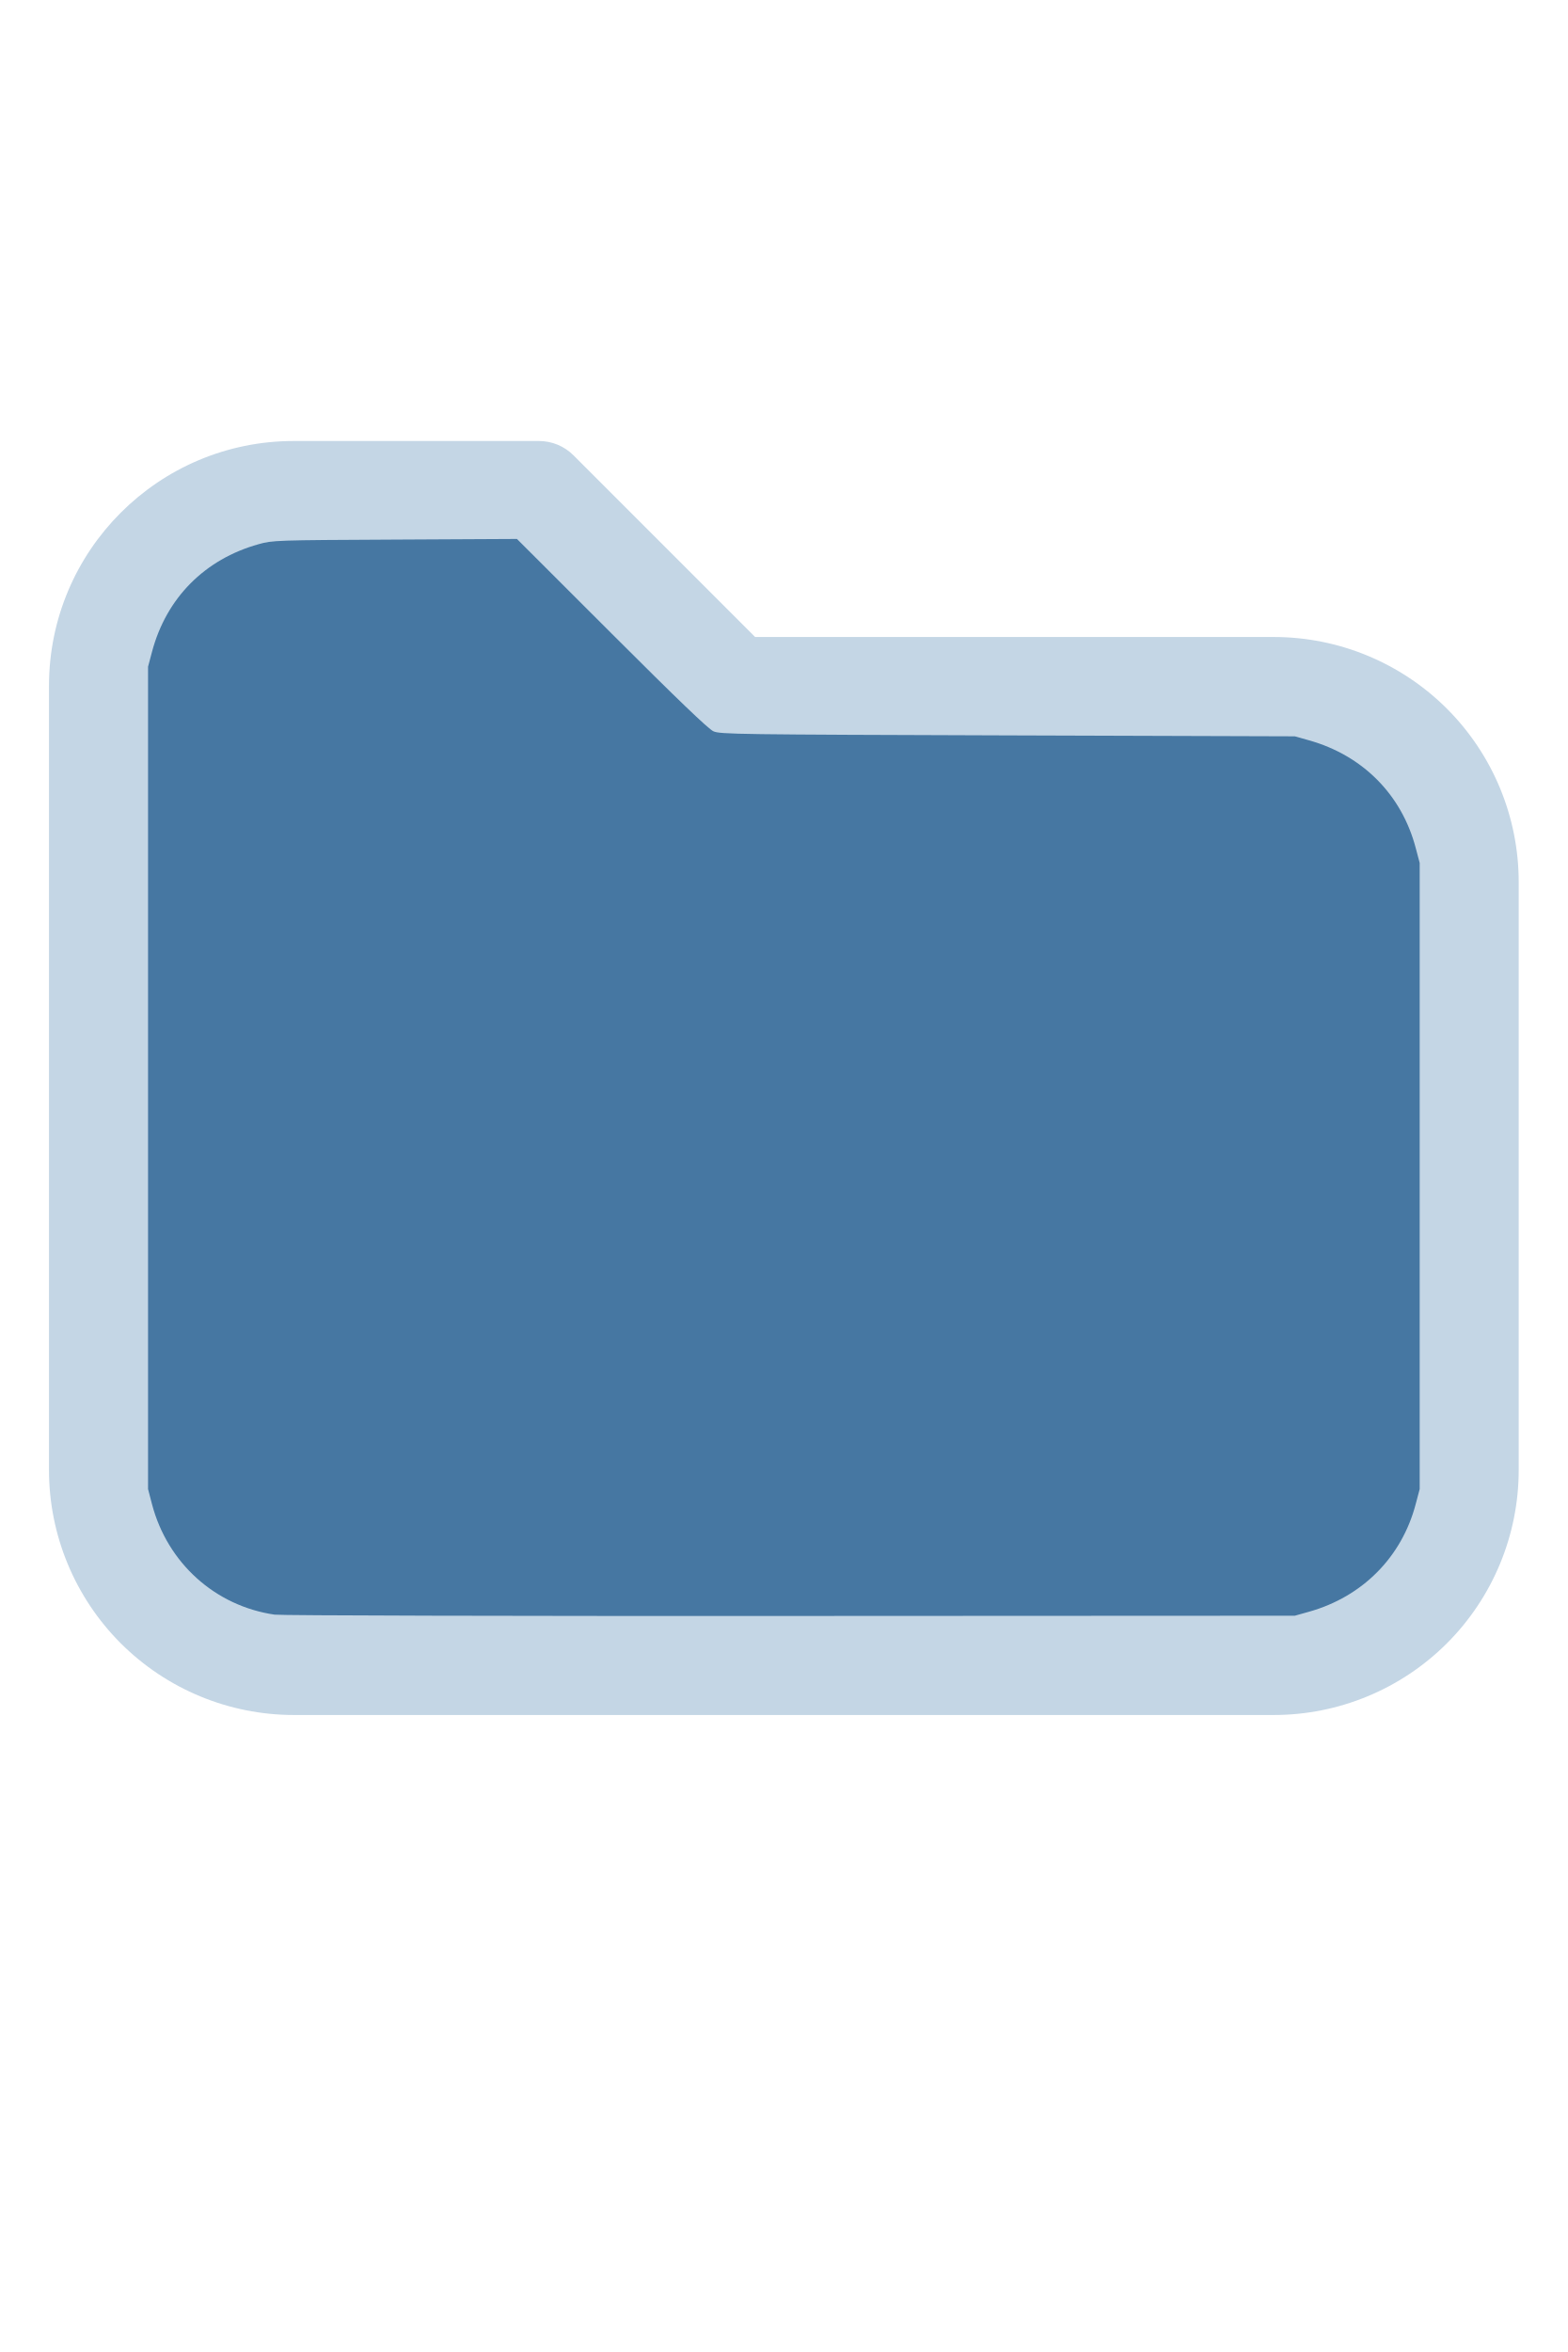
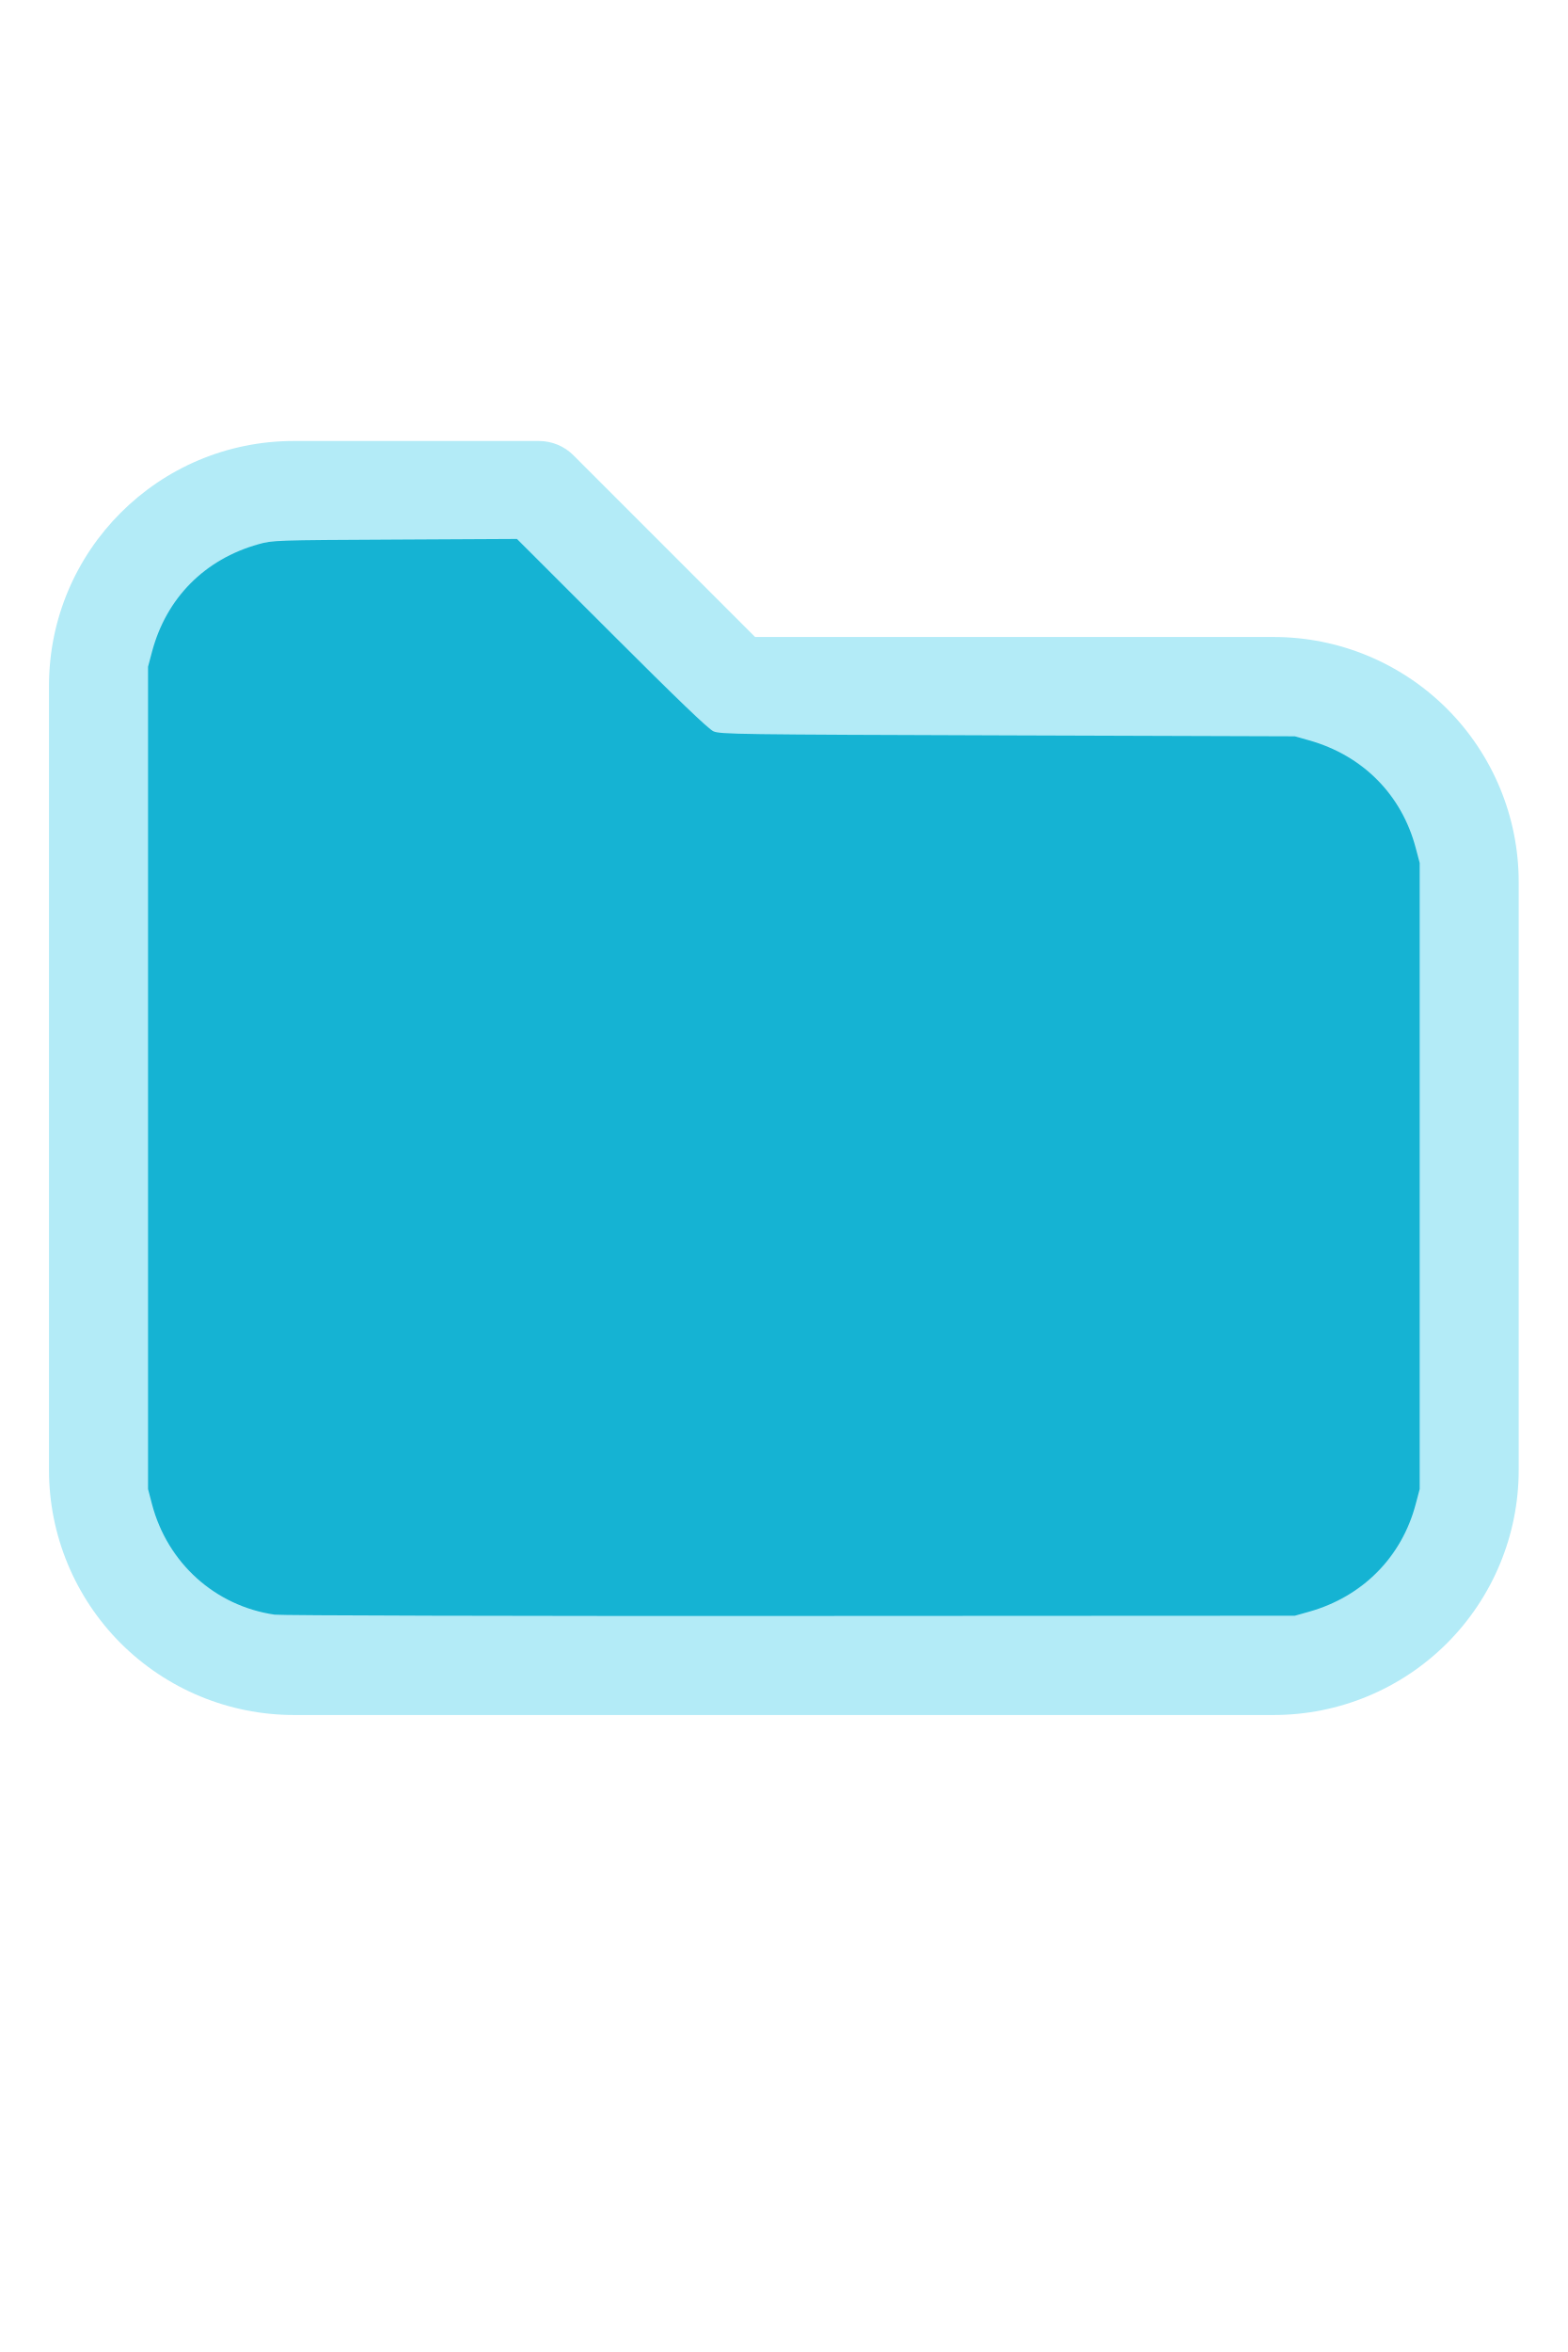
<svg xmlns="http://www.w3.org/2000/svg" version="1.1" width="16" height="24" viewBox="0 0 32 32" xml:space="preserve">
-   <g style="fill:#C4D6E5;">
+   <g style="fill:#B3EBF7;">
    <path d="M1,5.998l-0,16.002c-0,1.326 0.527,2.598 1.464,3.536c0.938,0.937 2.21,1.464 3.536,1.464c5.322,0 14.678,-0 20,0c1.326,0 2.598,-0.527 3.536,-1.464c0.937,-0.938 1.464,-2.21 1.464,-3.536c0,-3.486 0,-8.514 0,-12c0,-1.326 -0.527,-2.598 -1.464,-3.536c-0.938,-0.937 -2.21,-1.464 -3.536,-1.464c-0,0 -10.586,0 -10.586,0c0,-0 -3.707,-3.707 -3.707,-3.707c-0.187,-0.188 -0.442,-0.293 -0.707,-0.293l-5.002,0c-2.76,0 -4.998,2.238 -4.998,4.998Zm2,-0l-0,16.002c-0,0.796 0.316,1.559 0.879,2.121c0.562,0.563 1.325,0.879 2.121,0.879l20,0c0.796,0 1.559,-0.316 2.121,-0.879c0.563,-0.562 0.879,-1.325 0.879,-2.121c0,-3.486 0,-8.514 0,-12c0,-0.796 -0.316,-1.559 -0.879,-2.121c-0.562,-0.563 -1.325,-0.879 -2.121,-0.879c-7.738,0 -11,0 -11,0c-0.265,0 -0.52,-0.105 -0.707,-0.293c-0,0 -3.707,-3.707 -3.707,-3.707c-0,0 -4.588,0 -4.588,0c-1.656,0 -2.998,1.342 -2.998,2.998Z" />
  </g>
-   <g style="fill:#4677A2;stroke-width:0;">
+   <g style="fill:#15B3D3;stroke-width:0;">
    <path d="M 5.606,24.952 C 4.392,24.775 3.42,23.9 3.103,22.699 L 3.022,22.389 V 13.998 5.606 L 3.104,5.298 C 3.396,4.203 4.18,3.412 5.279,3.106 5.565,3.026 5.615,3.024 8.061,3.012 l 2.491,-0.013 1.932,1.93 c 1.344,1.343 1.976,1.95 2.078,1.995 0.137,0.062 0.474,0.066 6.007,0.084 l 5.861,0.019 0.291,0.082 c 1.095,0.308 1.89,1.109 2.176,2.193 l 0.082,0.309 V 16 22.389 l -0.082,0.309 c -0.284,1.079 -1.086,1.888 -2.176,2.194 l -0.291,0.082 -10.303,0.005 c -5.7,0.003 -10.4,-0.009 -10.521,-0.027 z" />
  </g>
</svg>
